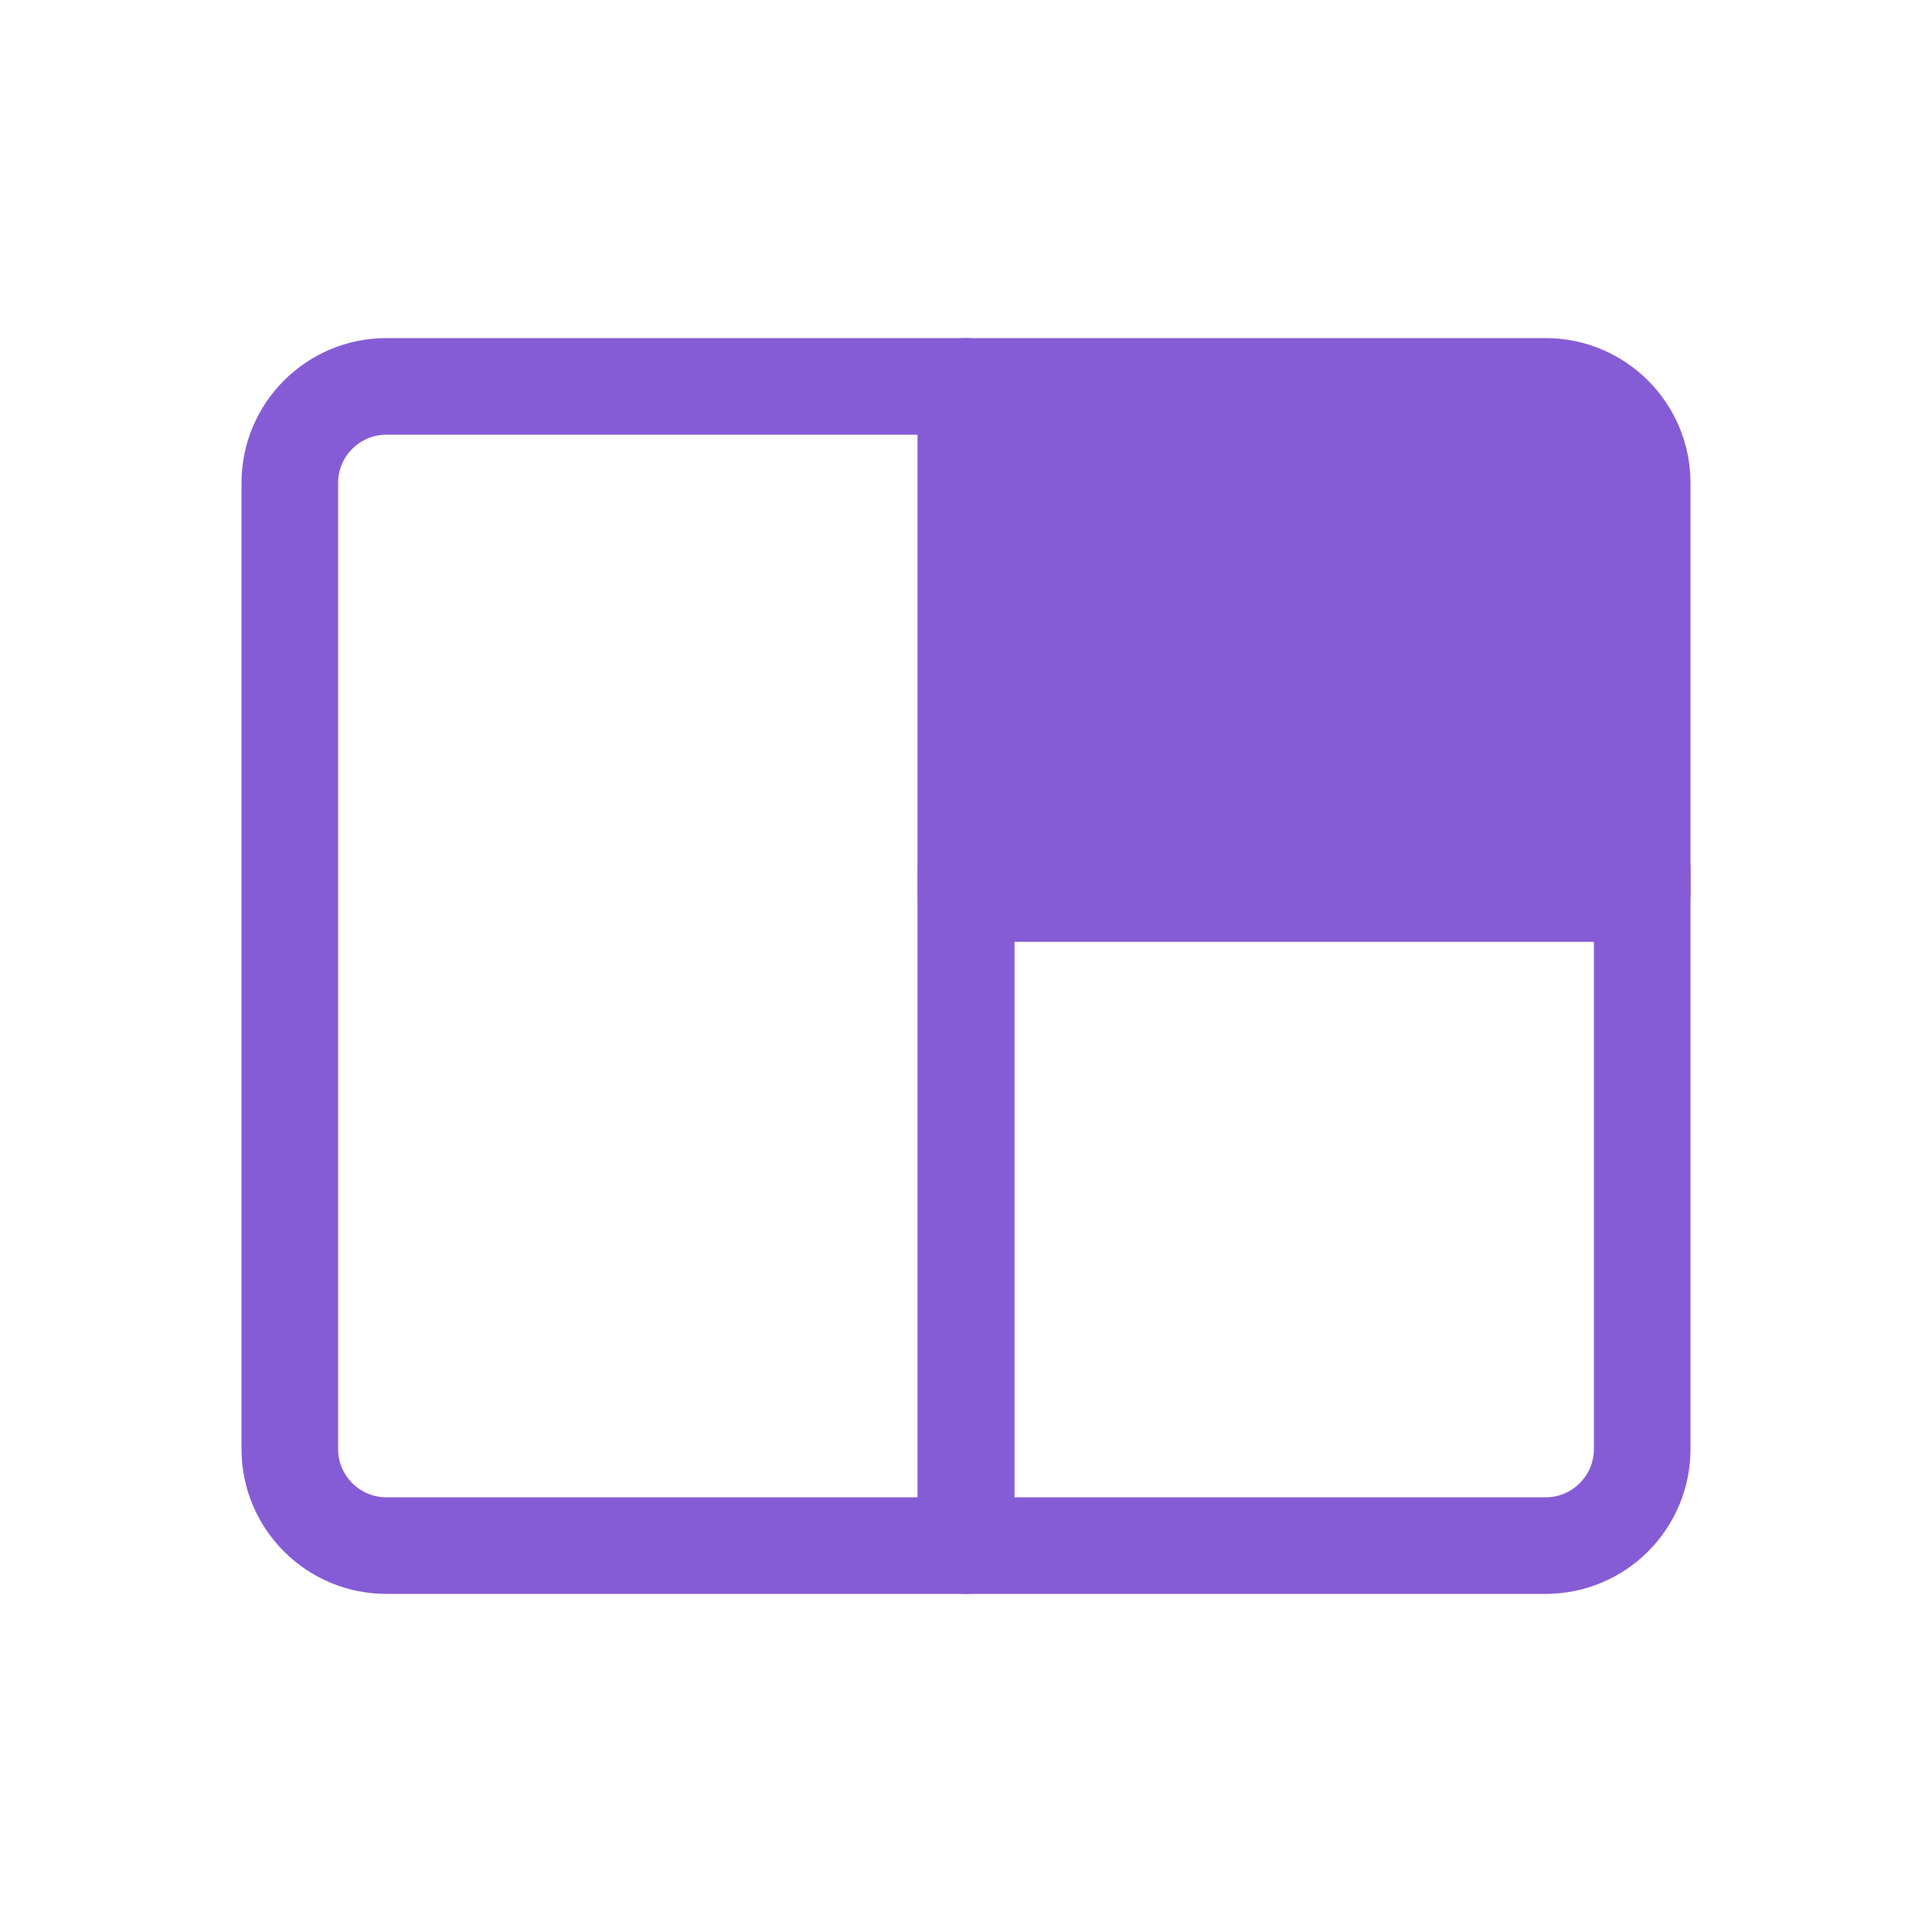
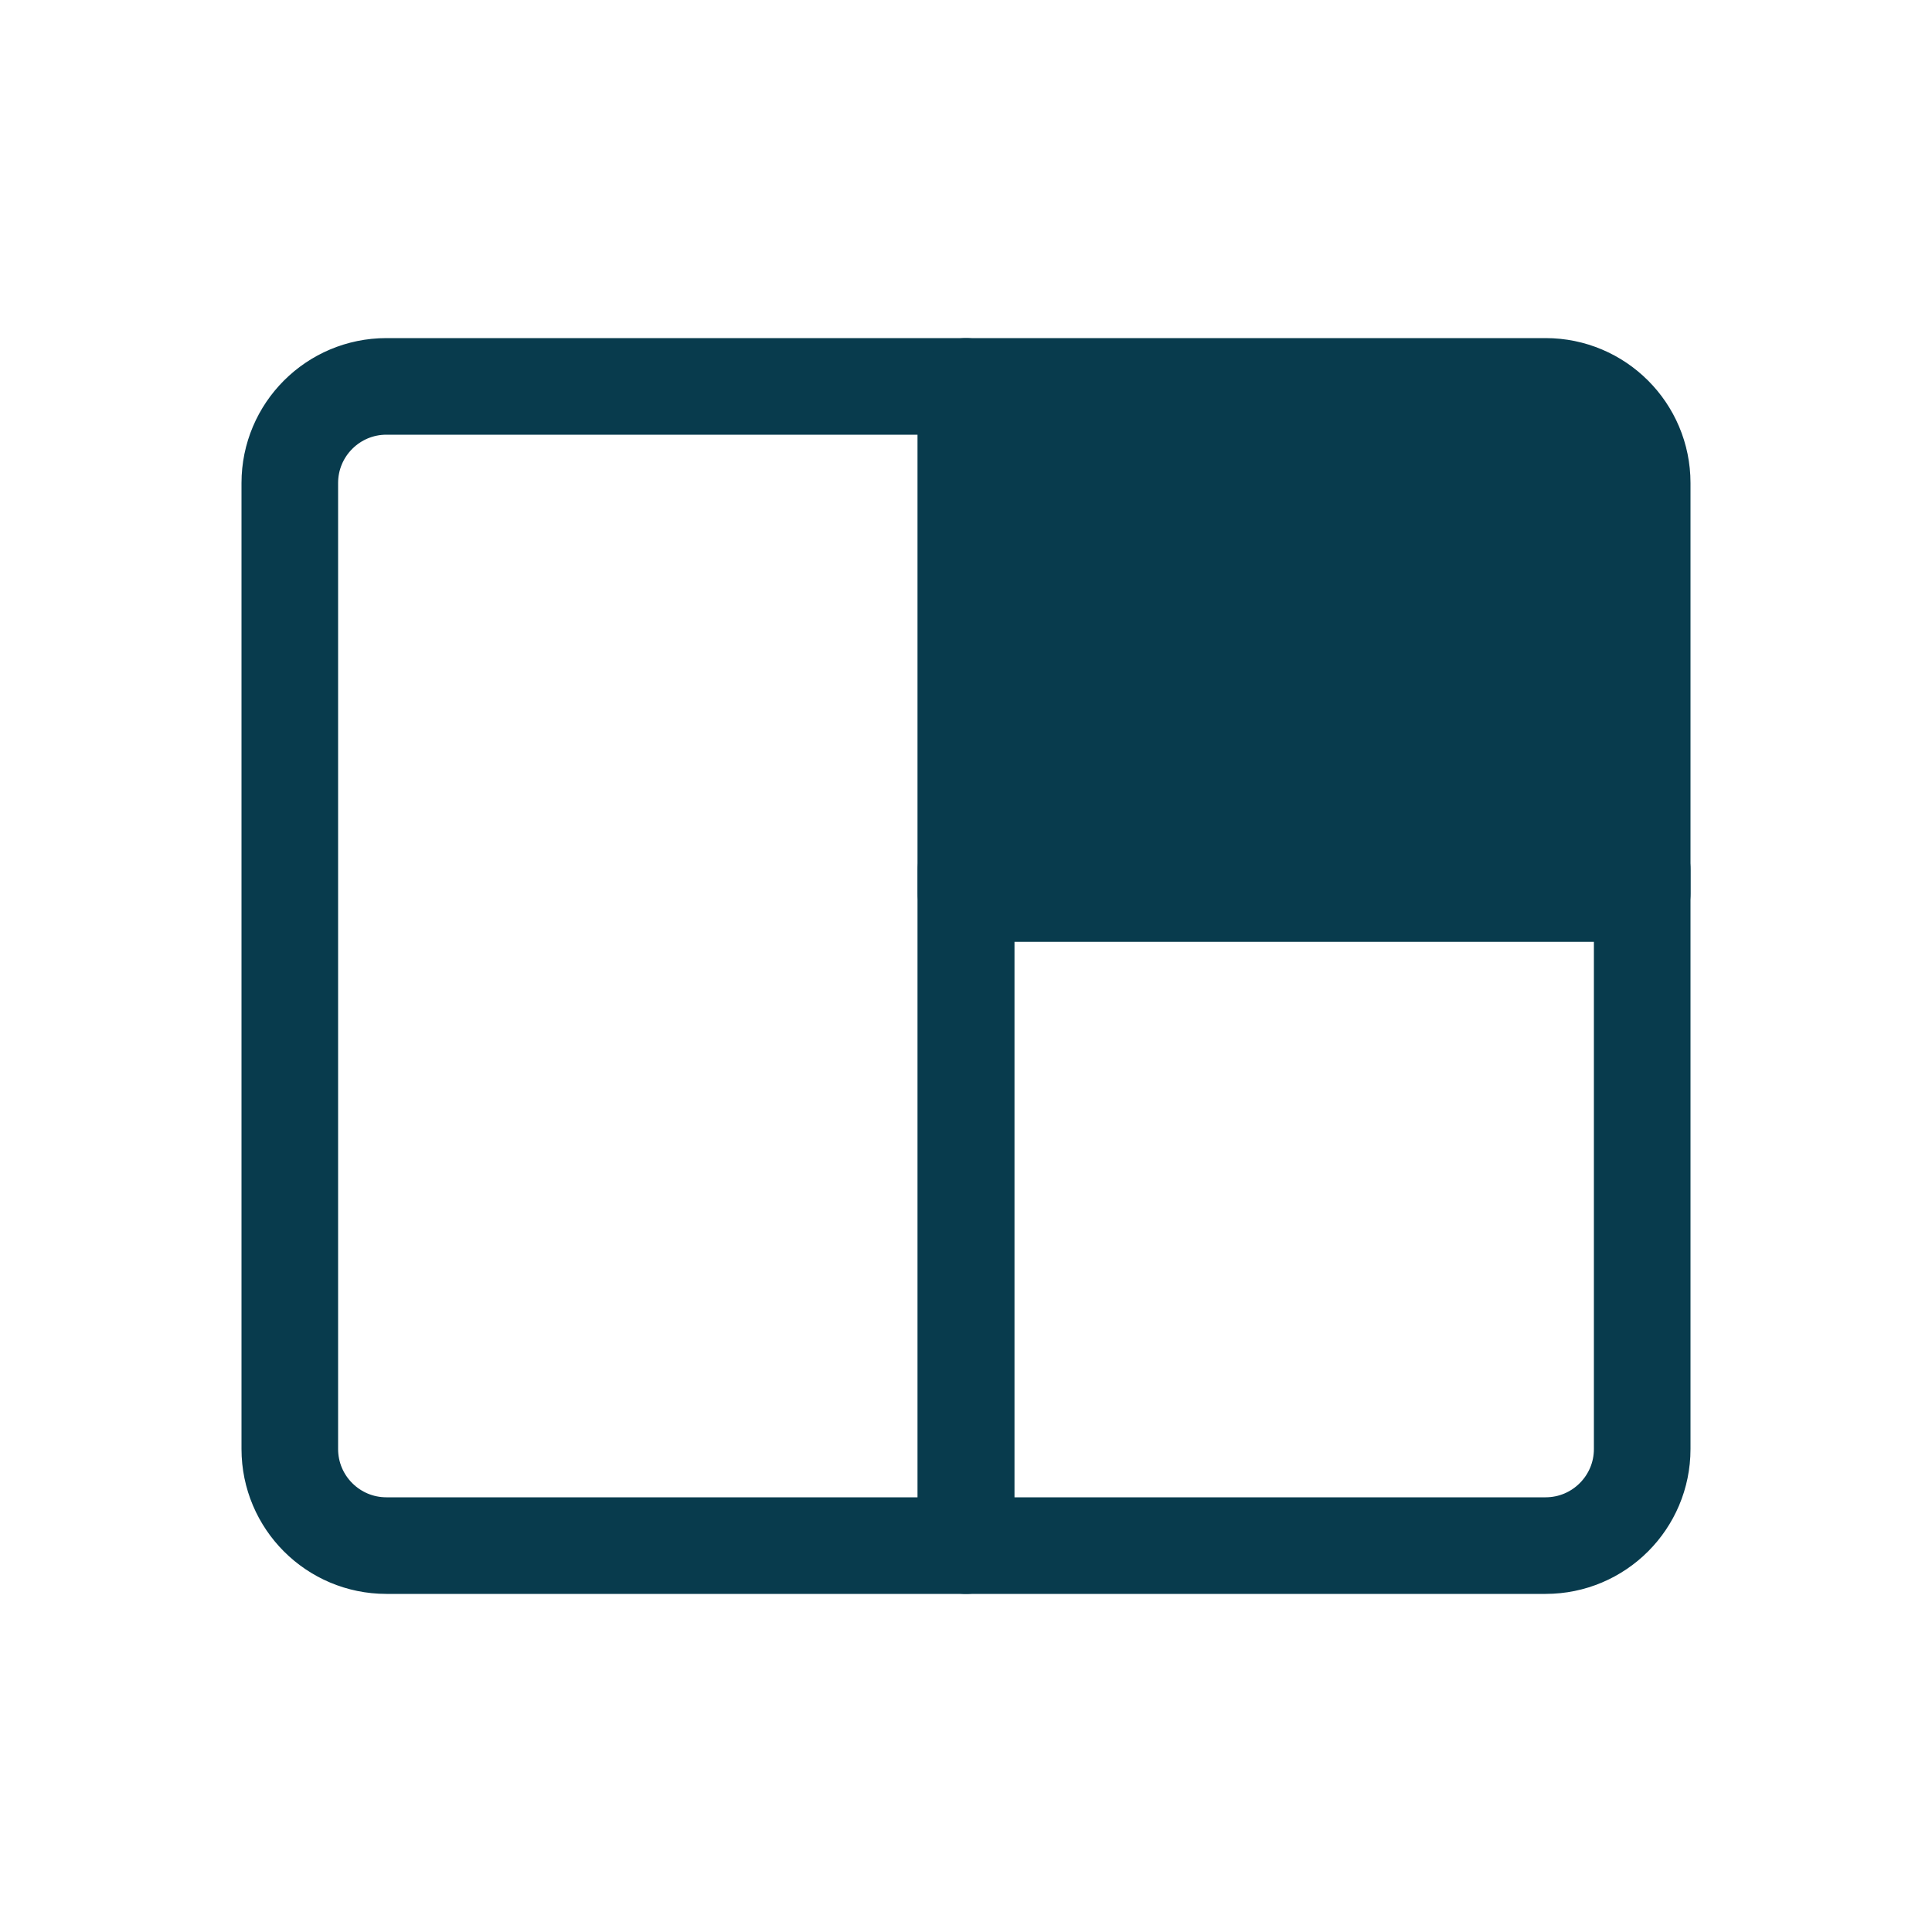
<svg xmlns="http://www.w3.org/2000/svg" width="20px" height="20px" viewBox="0 0 20 20" version="1.1">
  <defs />
  <g id="Page-1" stroke="none" stroke-width="1" fill="none" fill-rule="evenodd" stroke-linecap="round" stroke-linejoin="round">
-     <g id="Large-Stage-(active)" stroke="#855CD6">
+     <g id="Large-Stage-(active)" stroke="#083b4d">
      <g id="large-stage-(inactive)" transform="translate(3, 4)">
        <path d="M1,0 L7,0 L7,12 L1,12 L1,12 C0.448,12 6.76353751e-17,11.552 0,11 L0,1 L0,1 C-6.76353751e-17,0.448 0.448,1.01453063e-16 1,0 Z" id="Rectangle" />
-         <path d="M7,0 L13,0 L13,0 C13.552,-1.01453063e-16 14,0.448 14,1 L14,5.25 L7,5.25 L7,0 Z" id="Rectangle" fill="#855CD6" />
+         <path d="M7,0 L13,0 L13,0 C13.552,-1.01453063e-16 14,0.448 14,1 L14,5.25 L7,5.25 L7,0 Z" id="Rectangle" fill="#083b4d" />
        <path d="M7,5 L14,5 L14,11 L14,11 C14,11.552 13.552,12 13,12 L7,12 L7,5 Z" id="Rectangle-Copy" />
      </g>
    </g>
  </g>
</svg>
